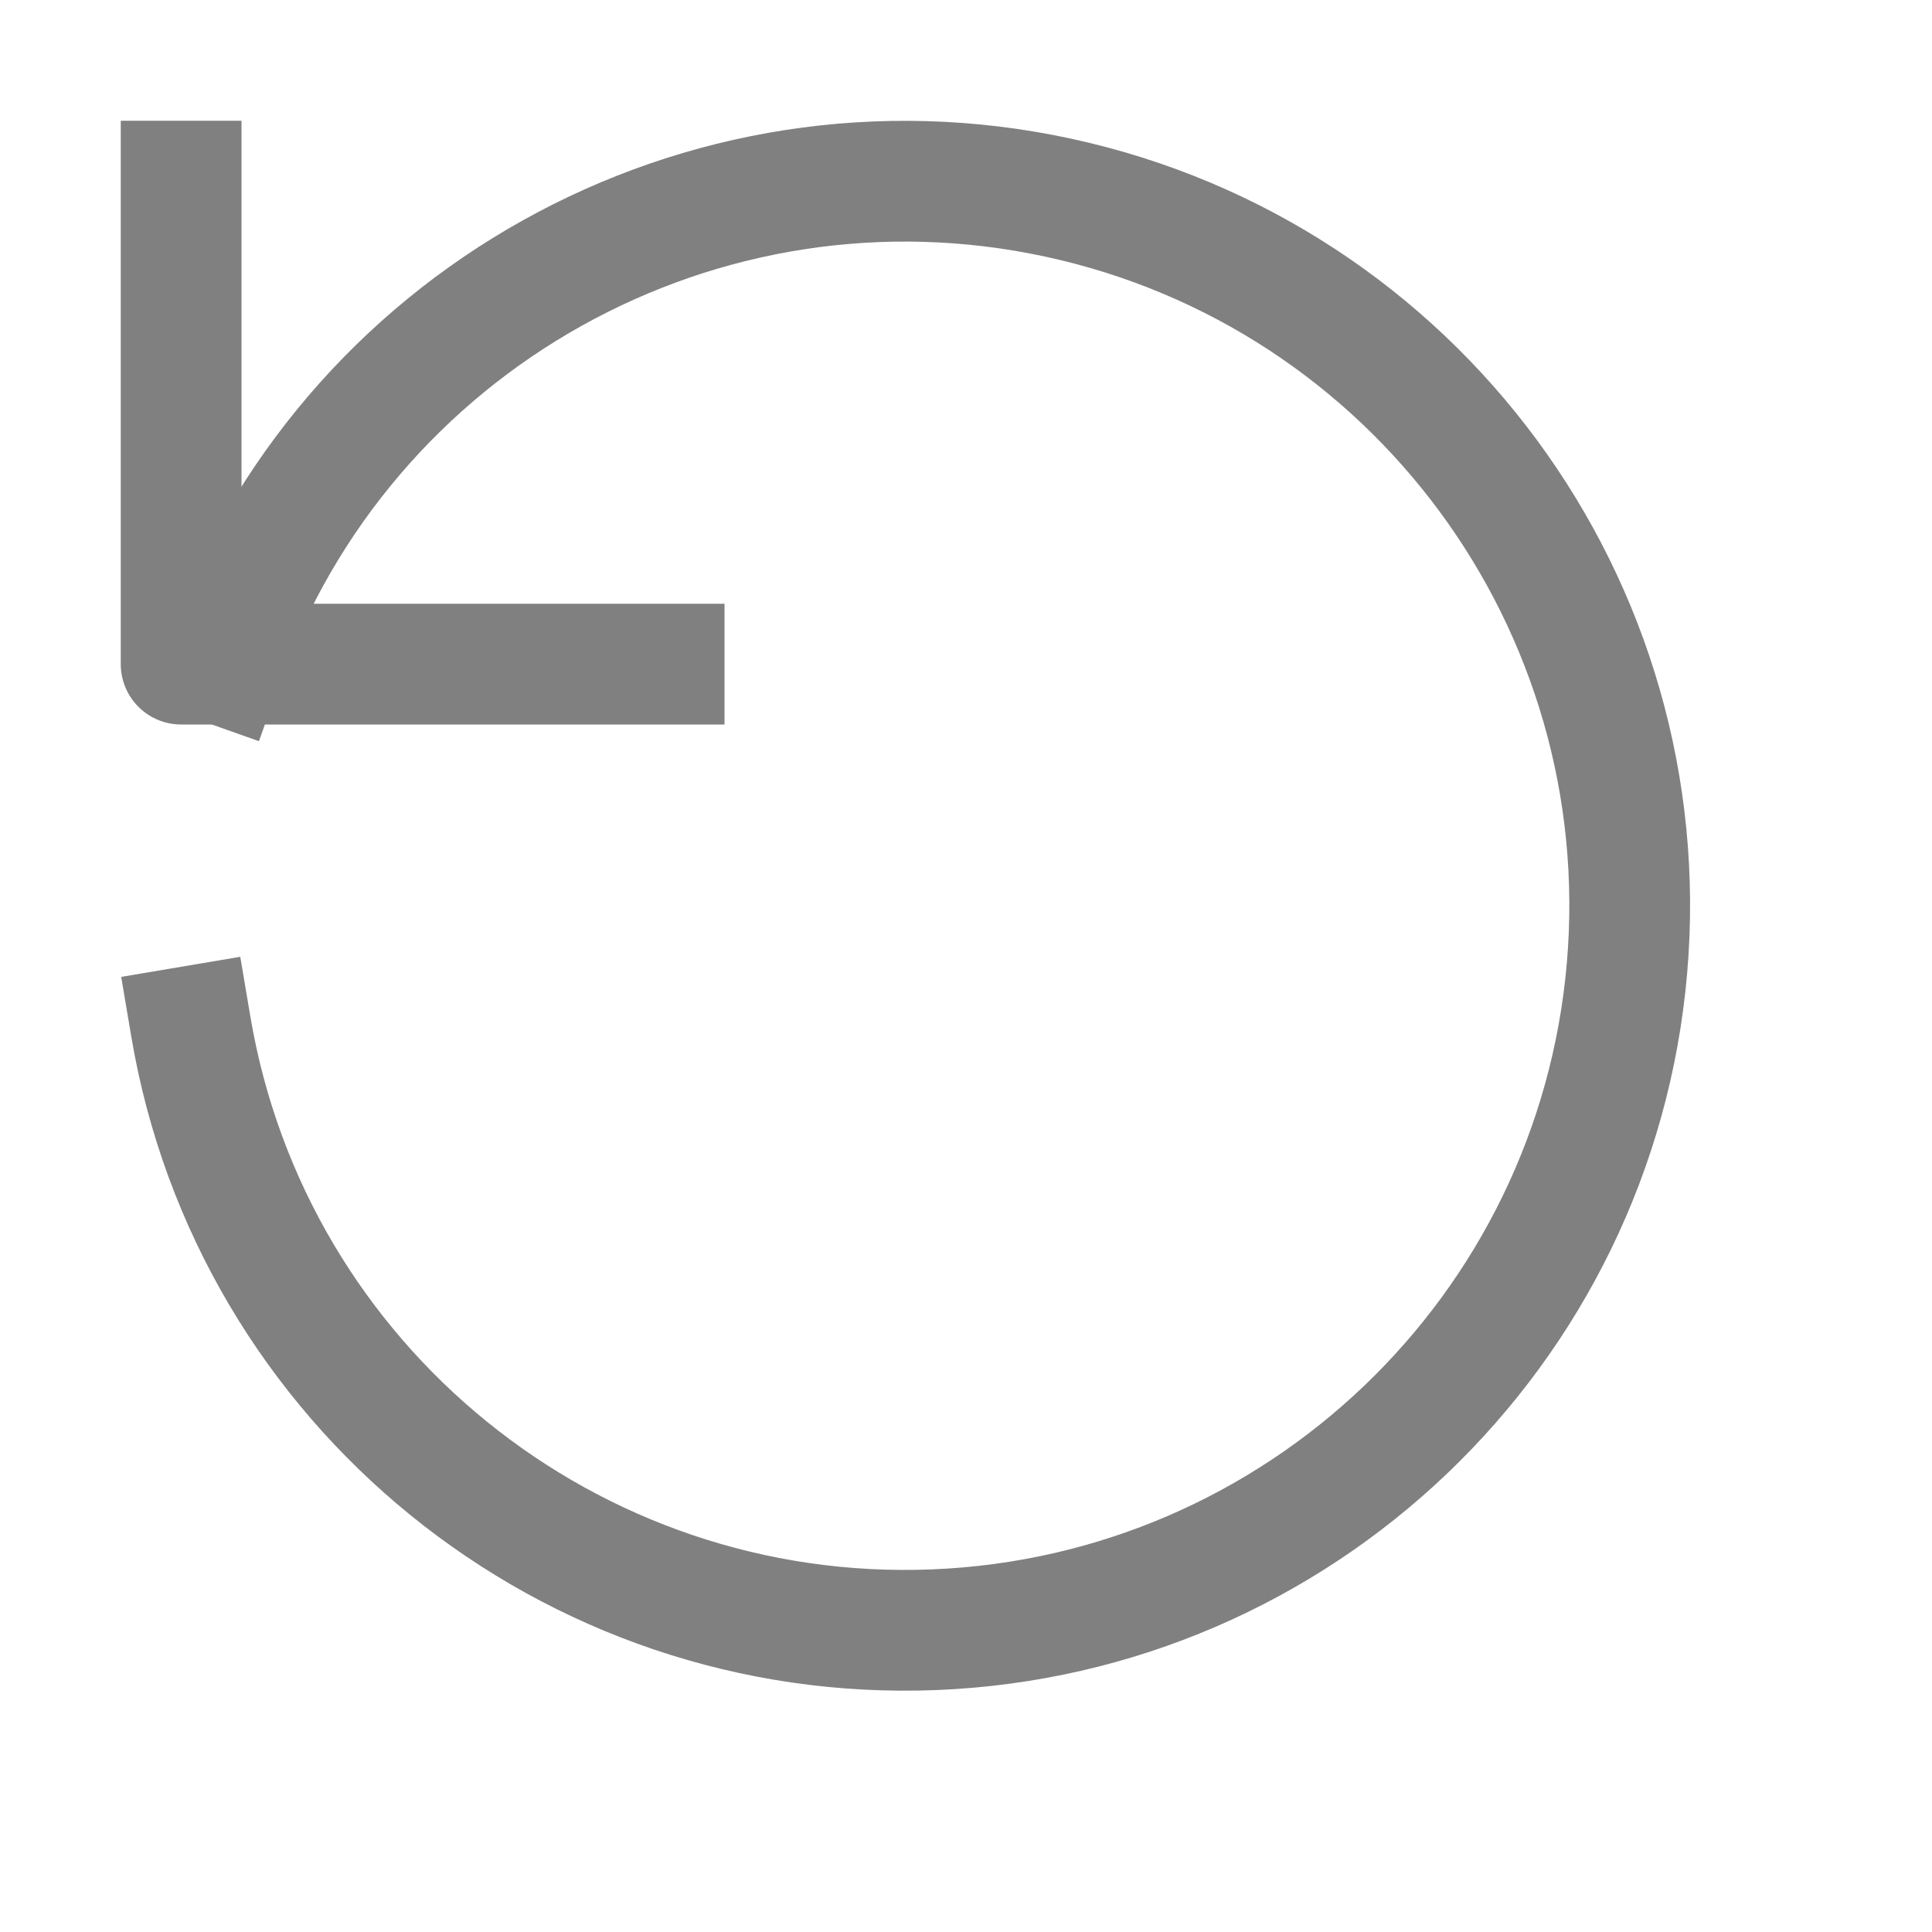
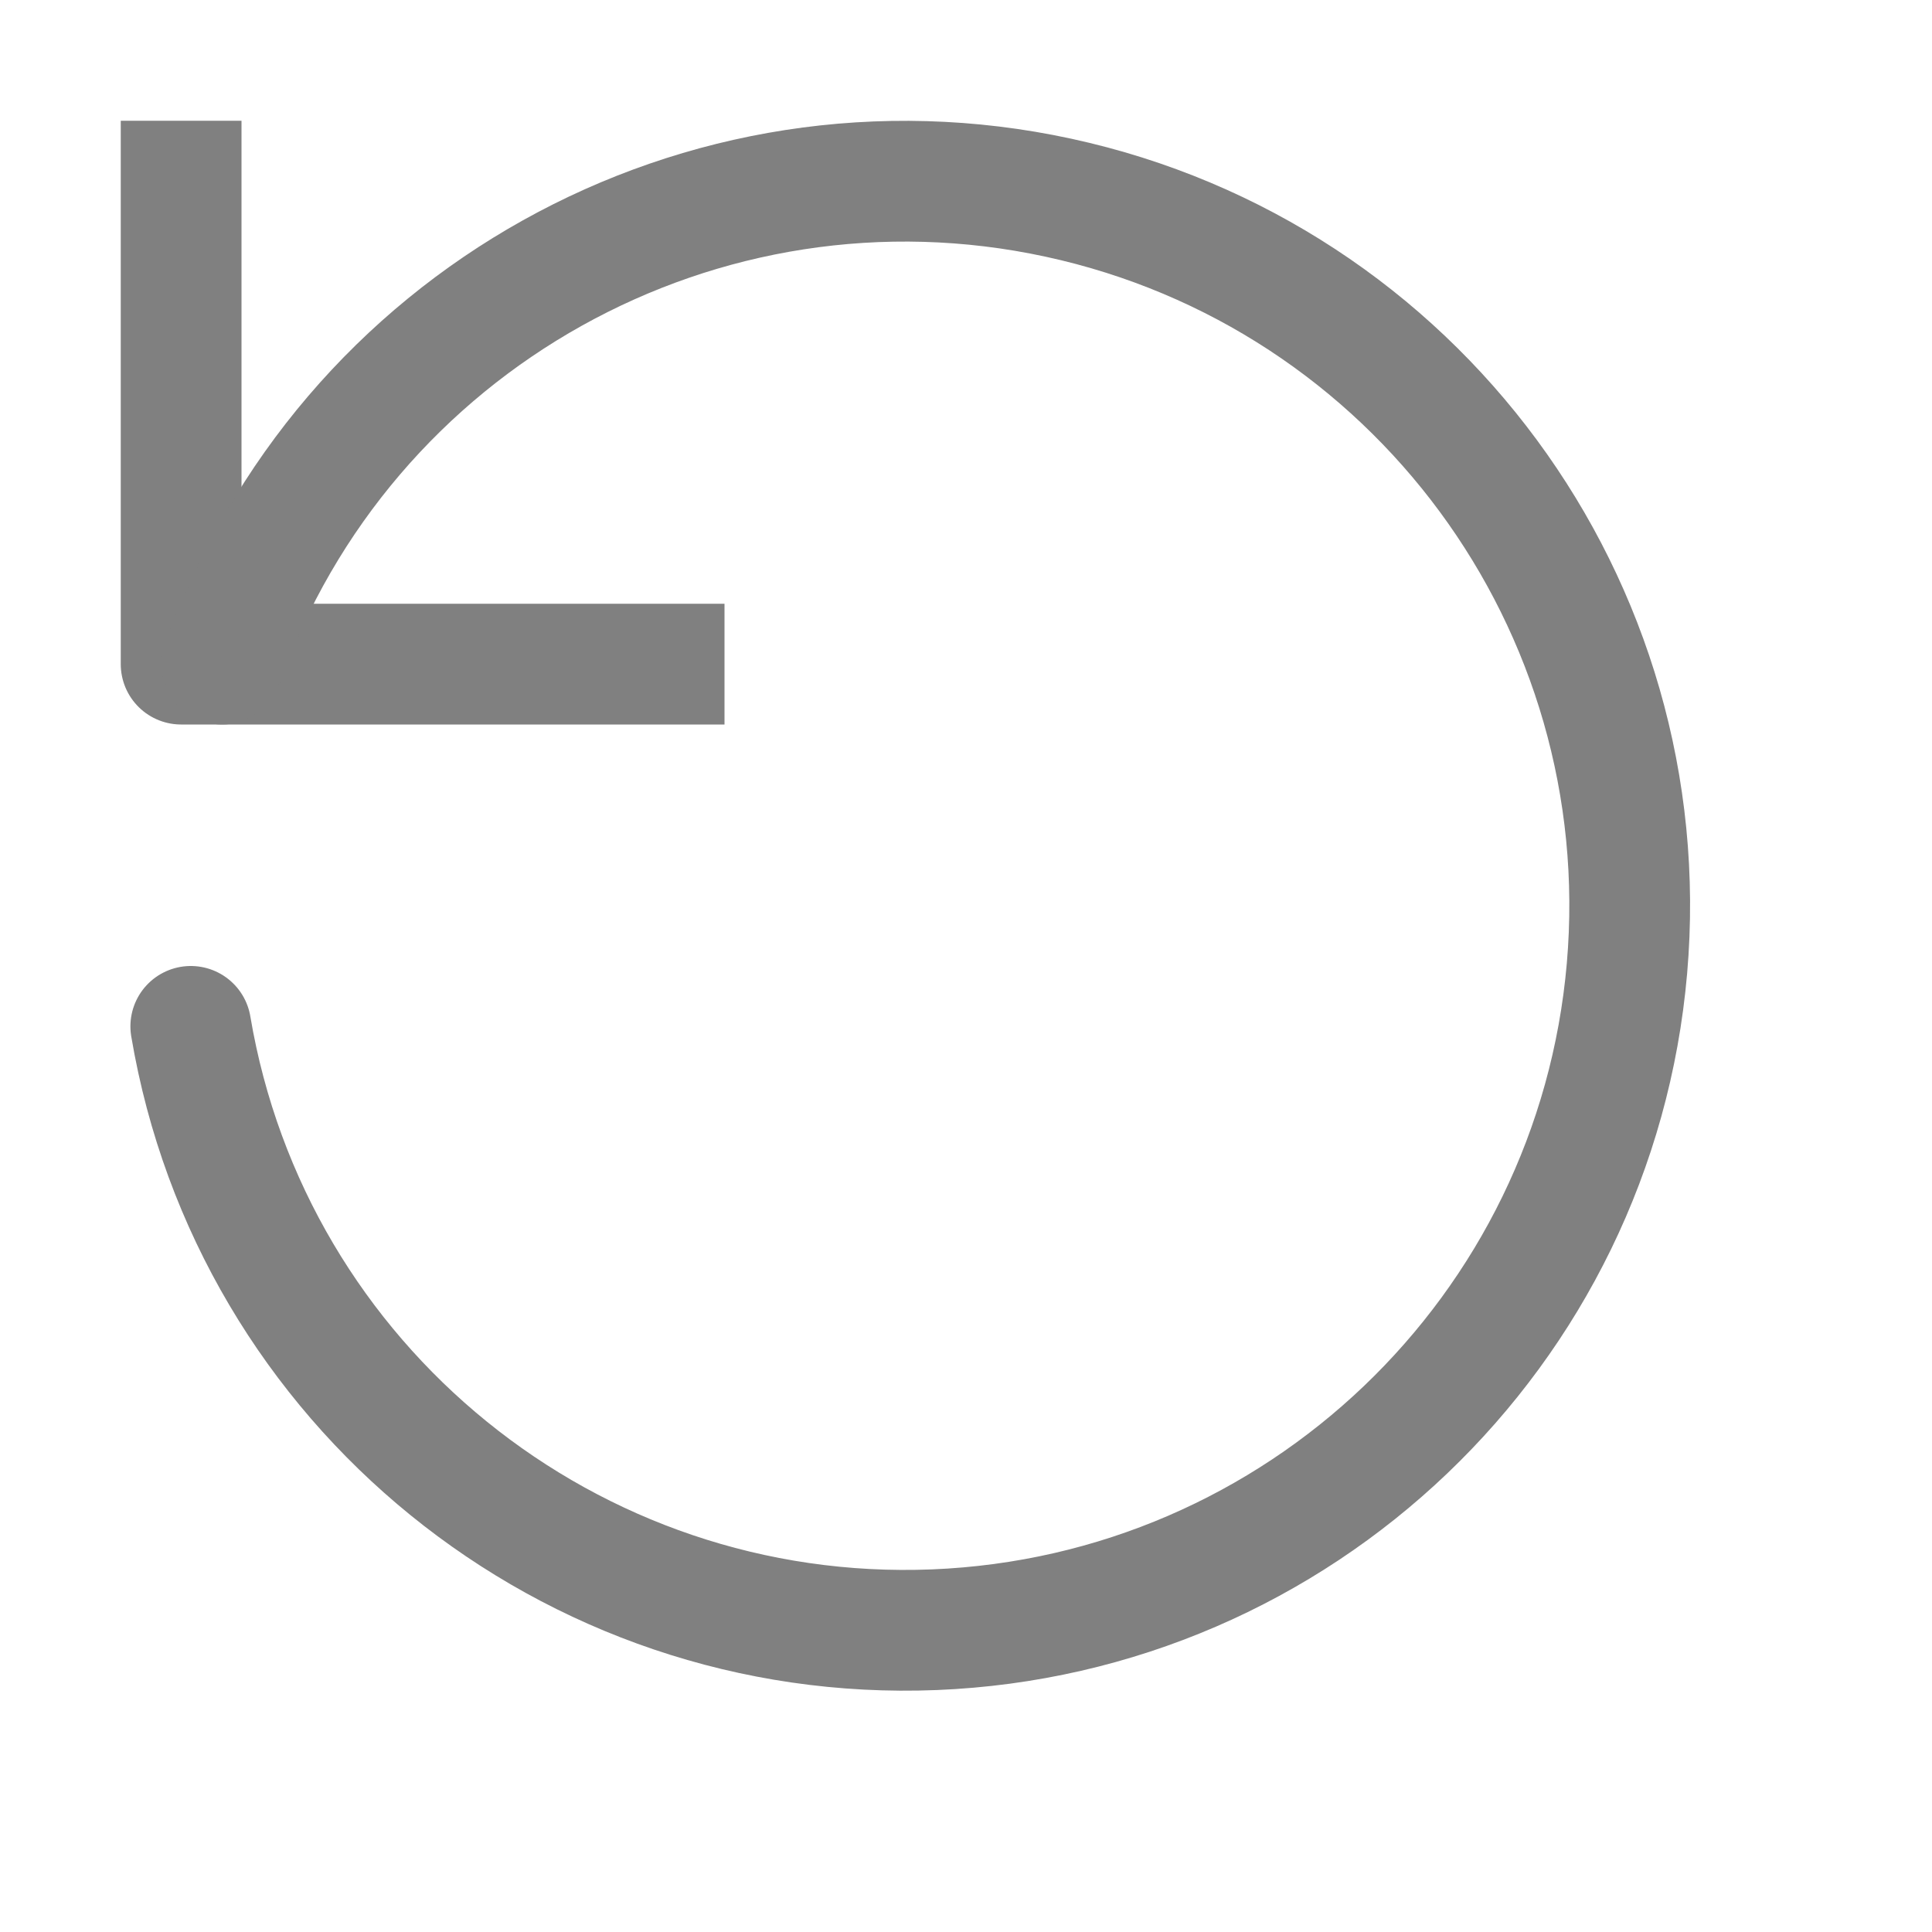
<svg xmlns="http://www.w3.org/2000/svg" viewBox="0 0 16 16">
  <polyline points="1.5 1.5 1.5 5.5 5.5 5.5" style="fill:none;stroke:gray;stroke-linecap:square;stroke-linejoin:round" />
-   <path d="M1.58,8.5a6,6,0,1,0,.26-3" style="fill:none;stroke:gray;stroke-linecap:square;stroke-linejoin:round" />
+   <path d="M1.58,8.5a6,6,0,1,0,.26-3" style="fill:none;stroke:gray;stroke-linecap:round;stroke-linejoin:round" />
</svg>
